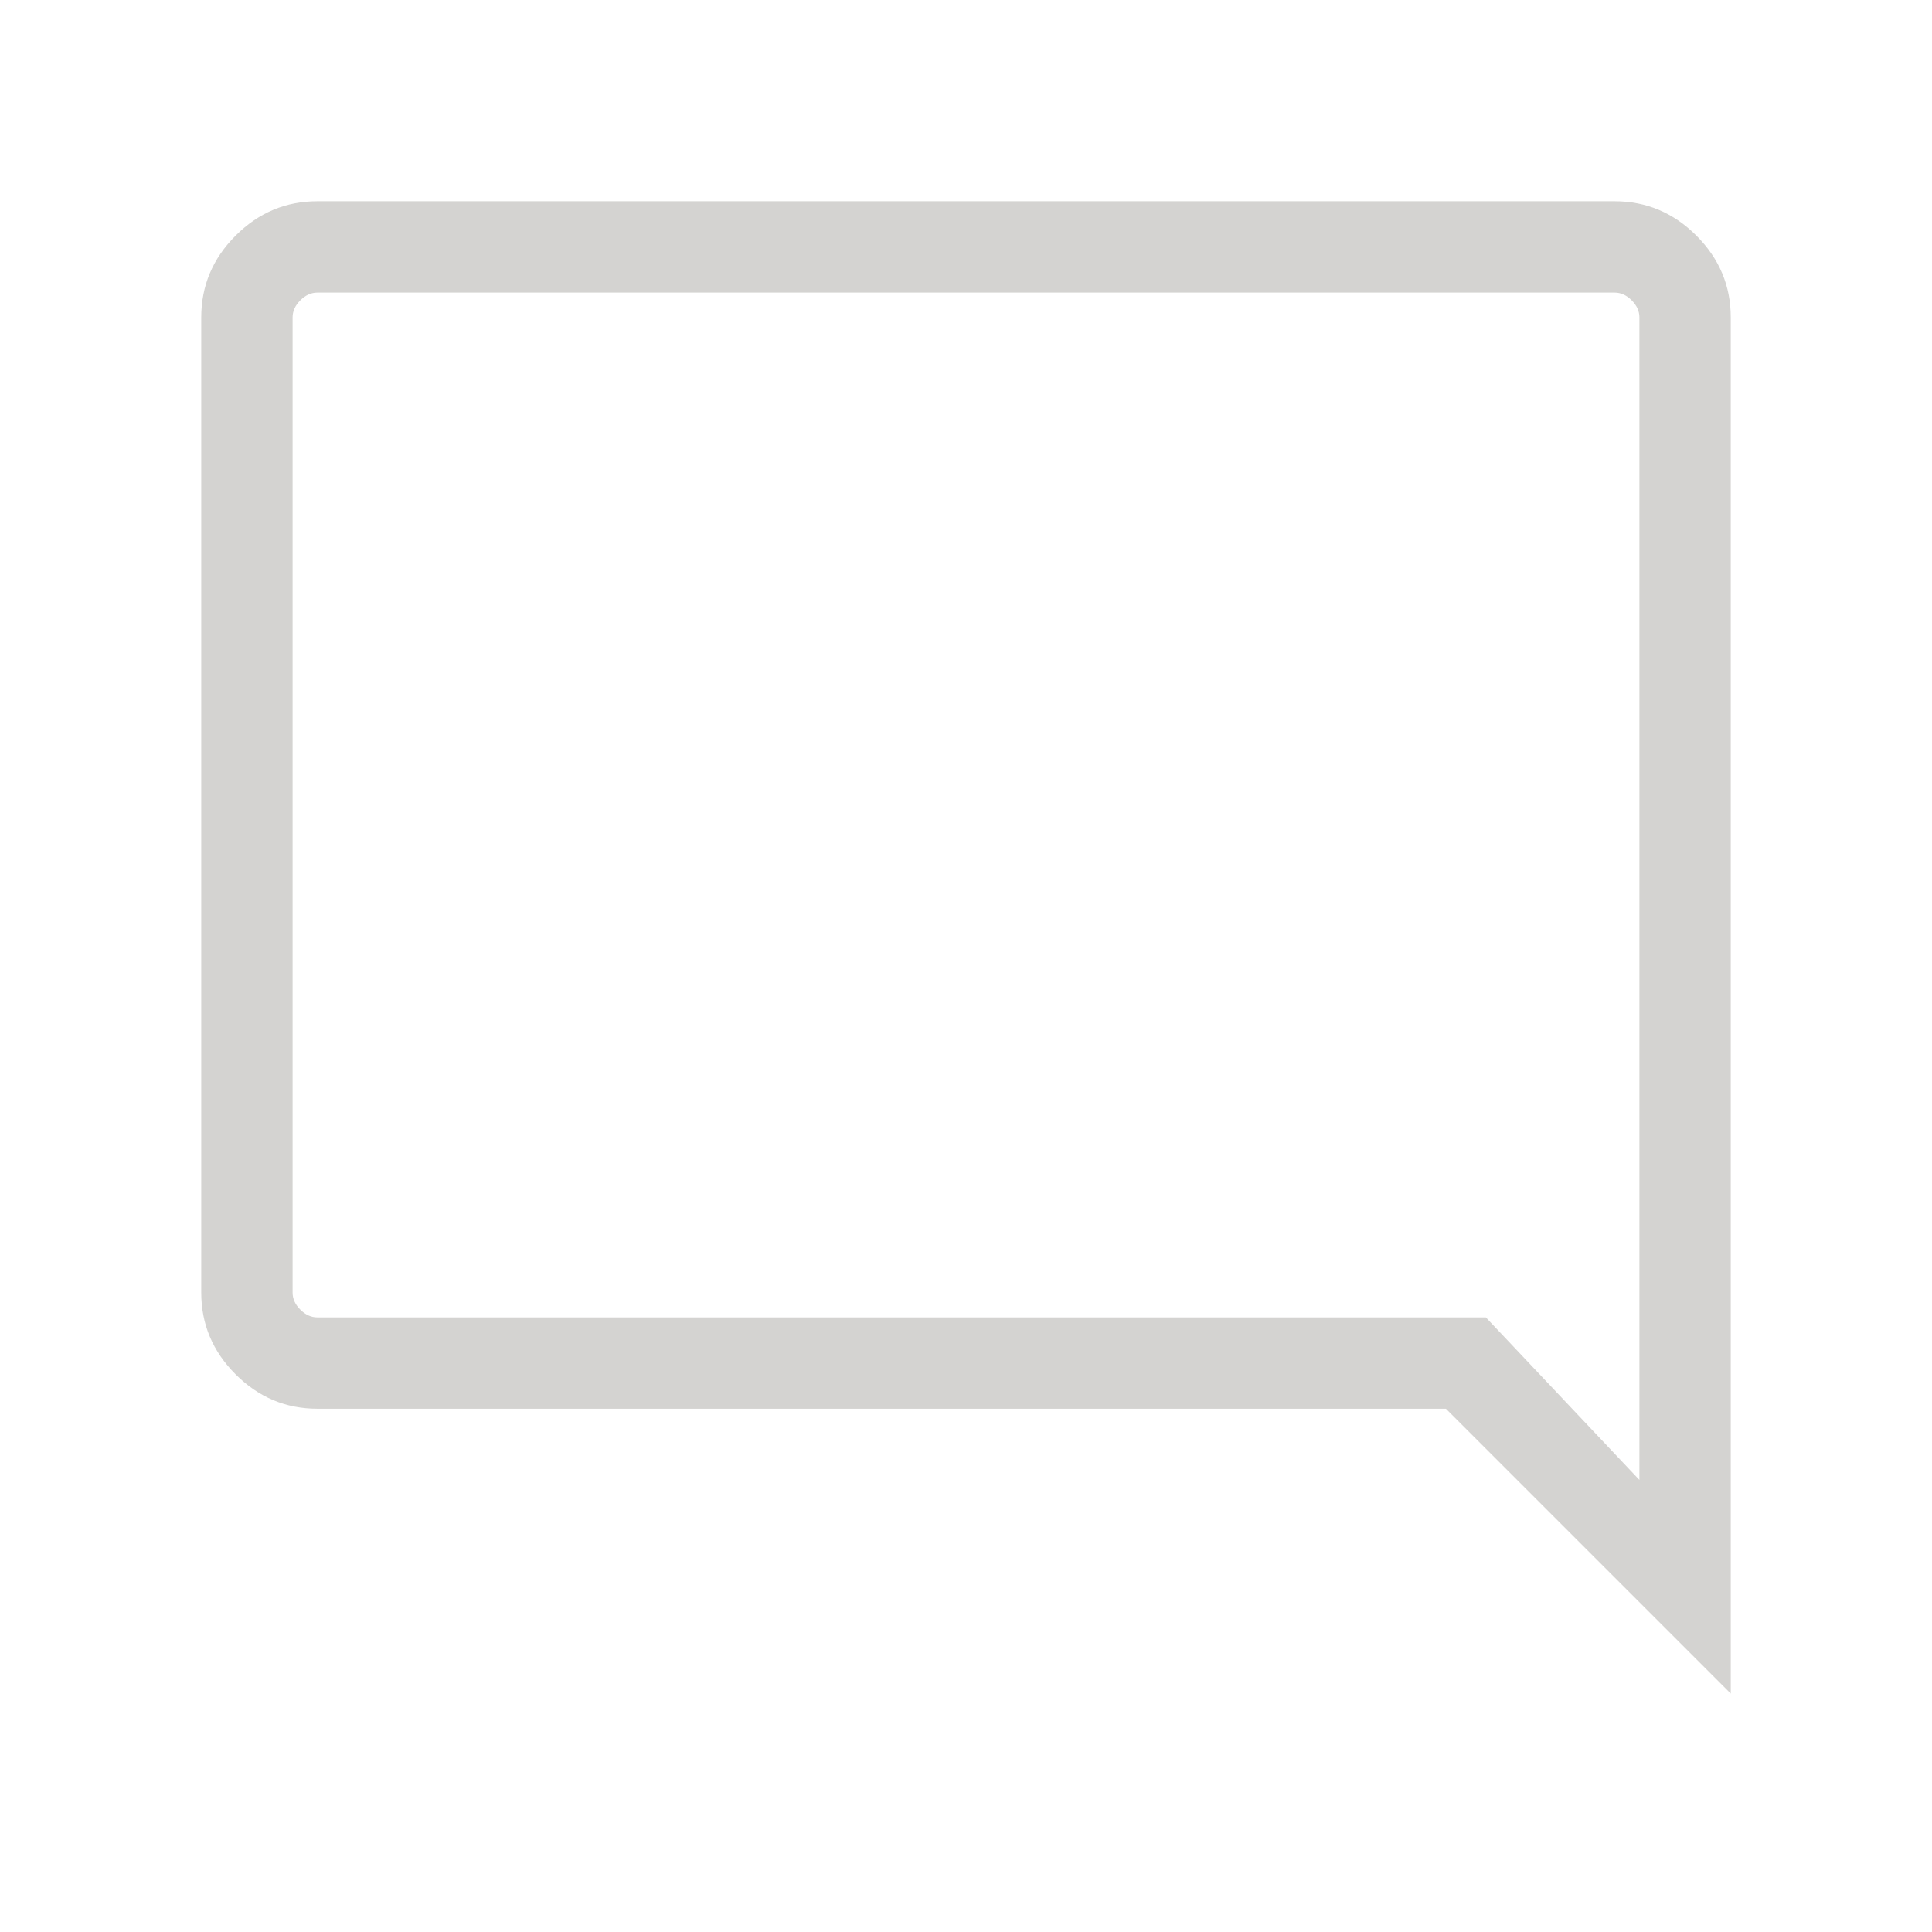
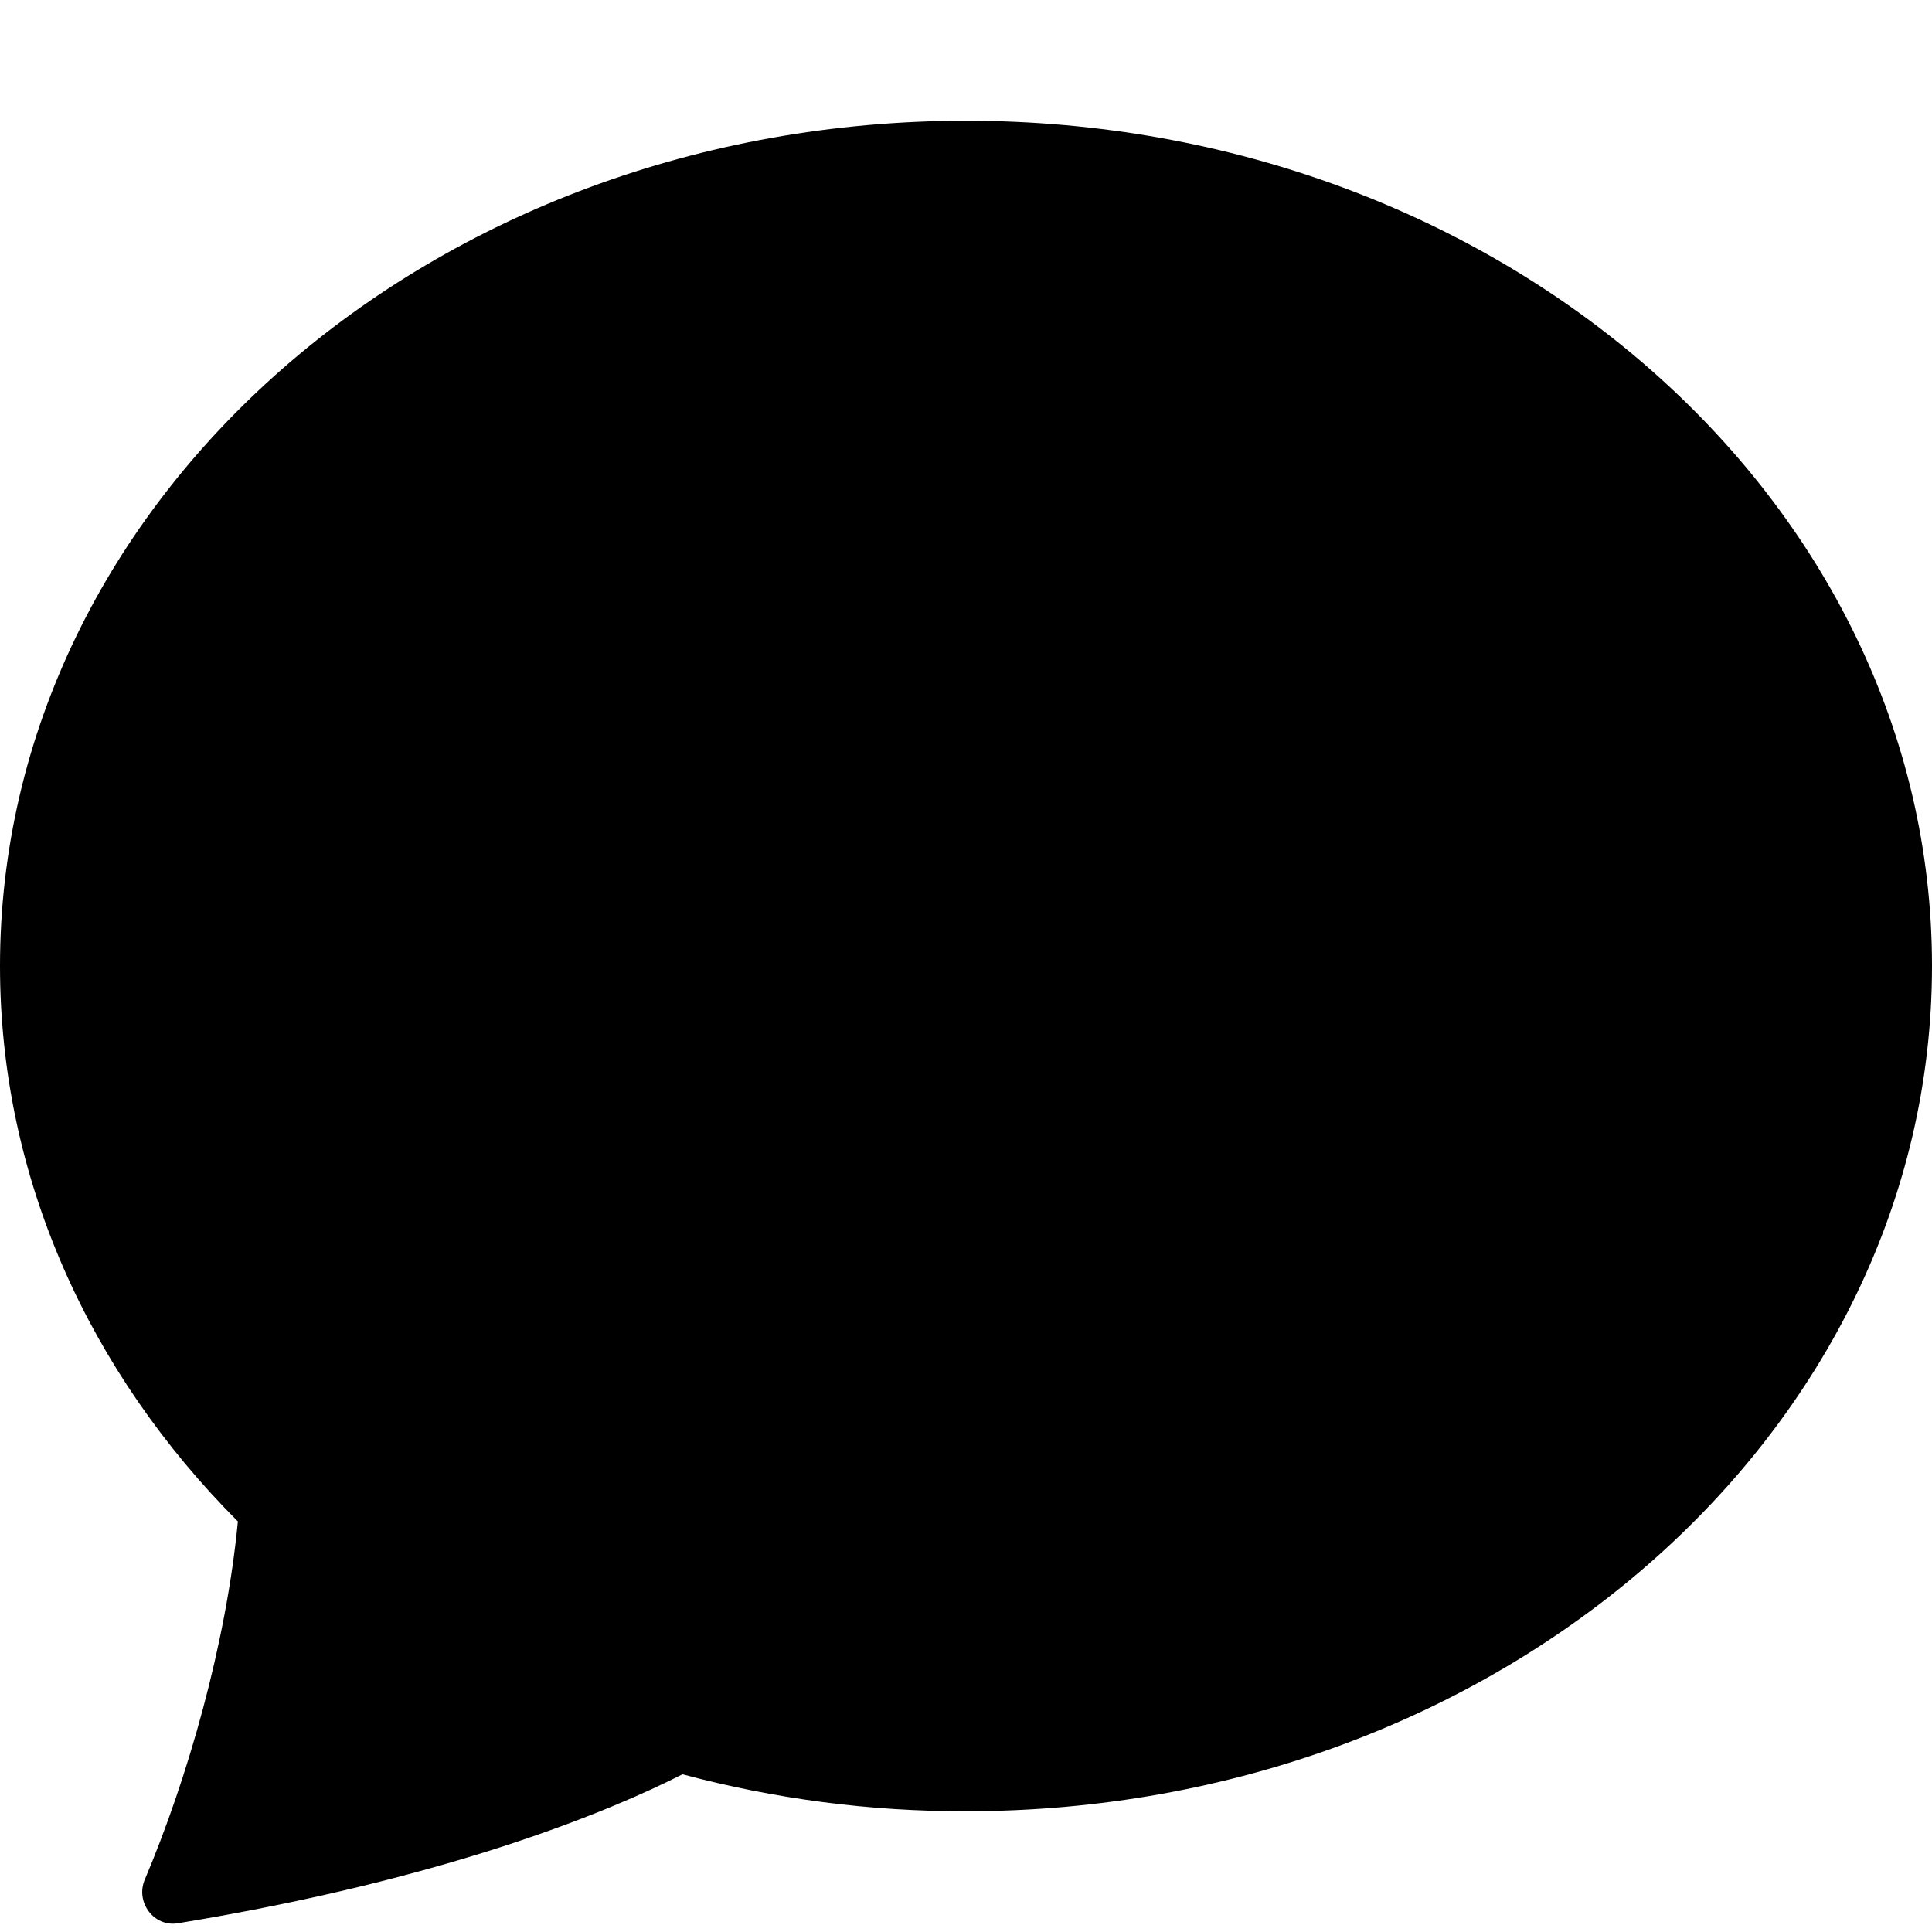
- <svg xmlns="http://www.w3.org/2000/svg" height="48px" viewBox="0 -960 960 960" width="48px" fill="#d4d3d1">
-   <path d="M860-118.46 718.46-260H157.69q-23.53 0-40.61-17.08T100-317.69v-484.62q0-23.53 17.08-40.61T157.69-860h644.62q23.53 0 40.61 17.08T860-802.31v683.85ZM157.69-305.39h580.62l76.3 80.77v-577.69q0-4.61-3.84-8.46-3.85-3.84-8.46-3.84H157.69q-4.61 0-8.46 3.84-3.84 3.85-3.84 8.46v484.62q0 4.61 3.84 8.46 3.85 3.84 8.46 3.84Zm-12.3 0V-814.61v509.22Z" />
+ <svg xmlns="http://www.w3.org/2000/svg" width="16" height="16" fill="currentColor" class="bi bi-chat-fill" viewBox="0 0 16 16">
+   <path d="M8 15c4.418 0 8-3.134 8-7s-3.582-7-8-7-8 3.134-8 7c0 1.76.743 3.37 1.97 4.6-.097 1.016-.417 2.13-.771 2.966-.079.186.074.394.273.362 2.256-.37 3.597-.938 4.18-1.234A9 9 0 0 0 8 15" />
</svg>
